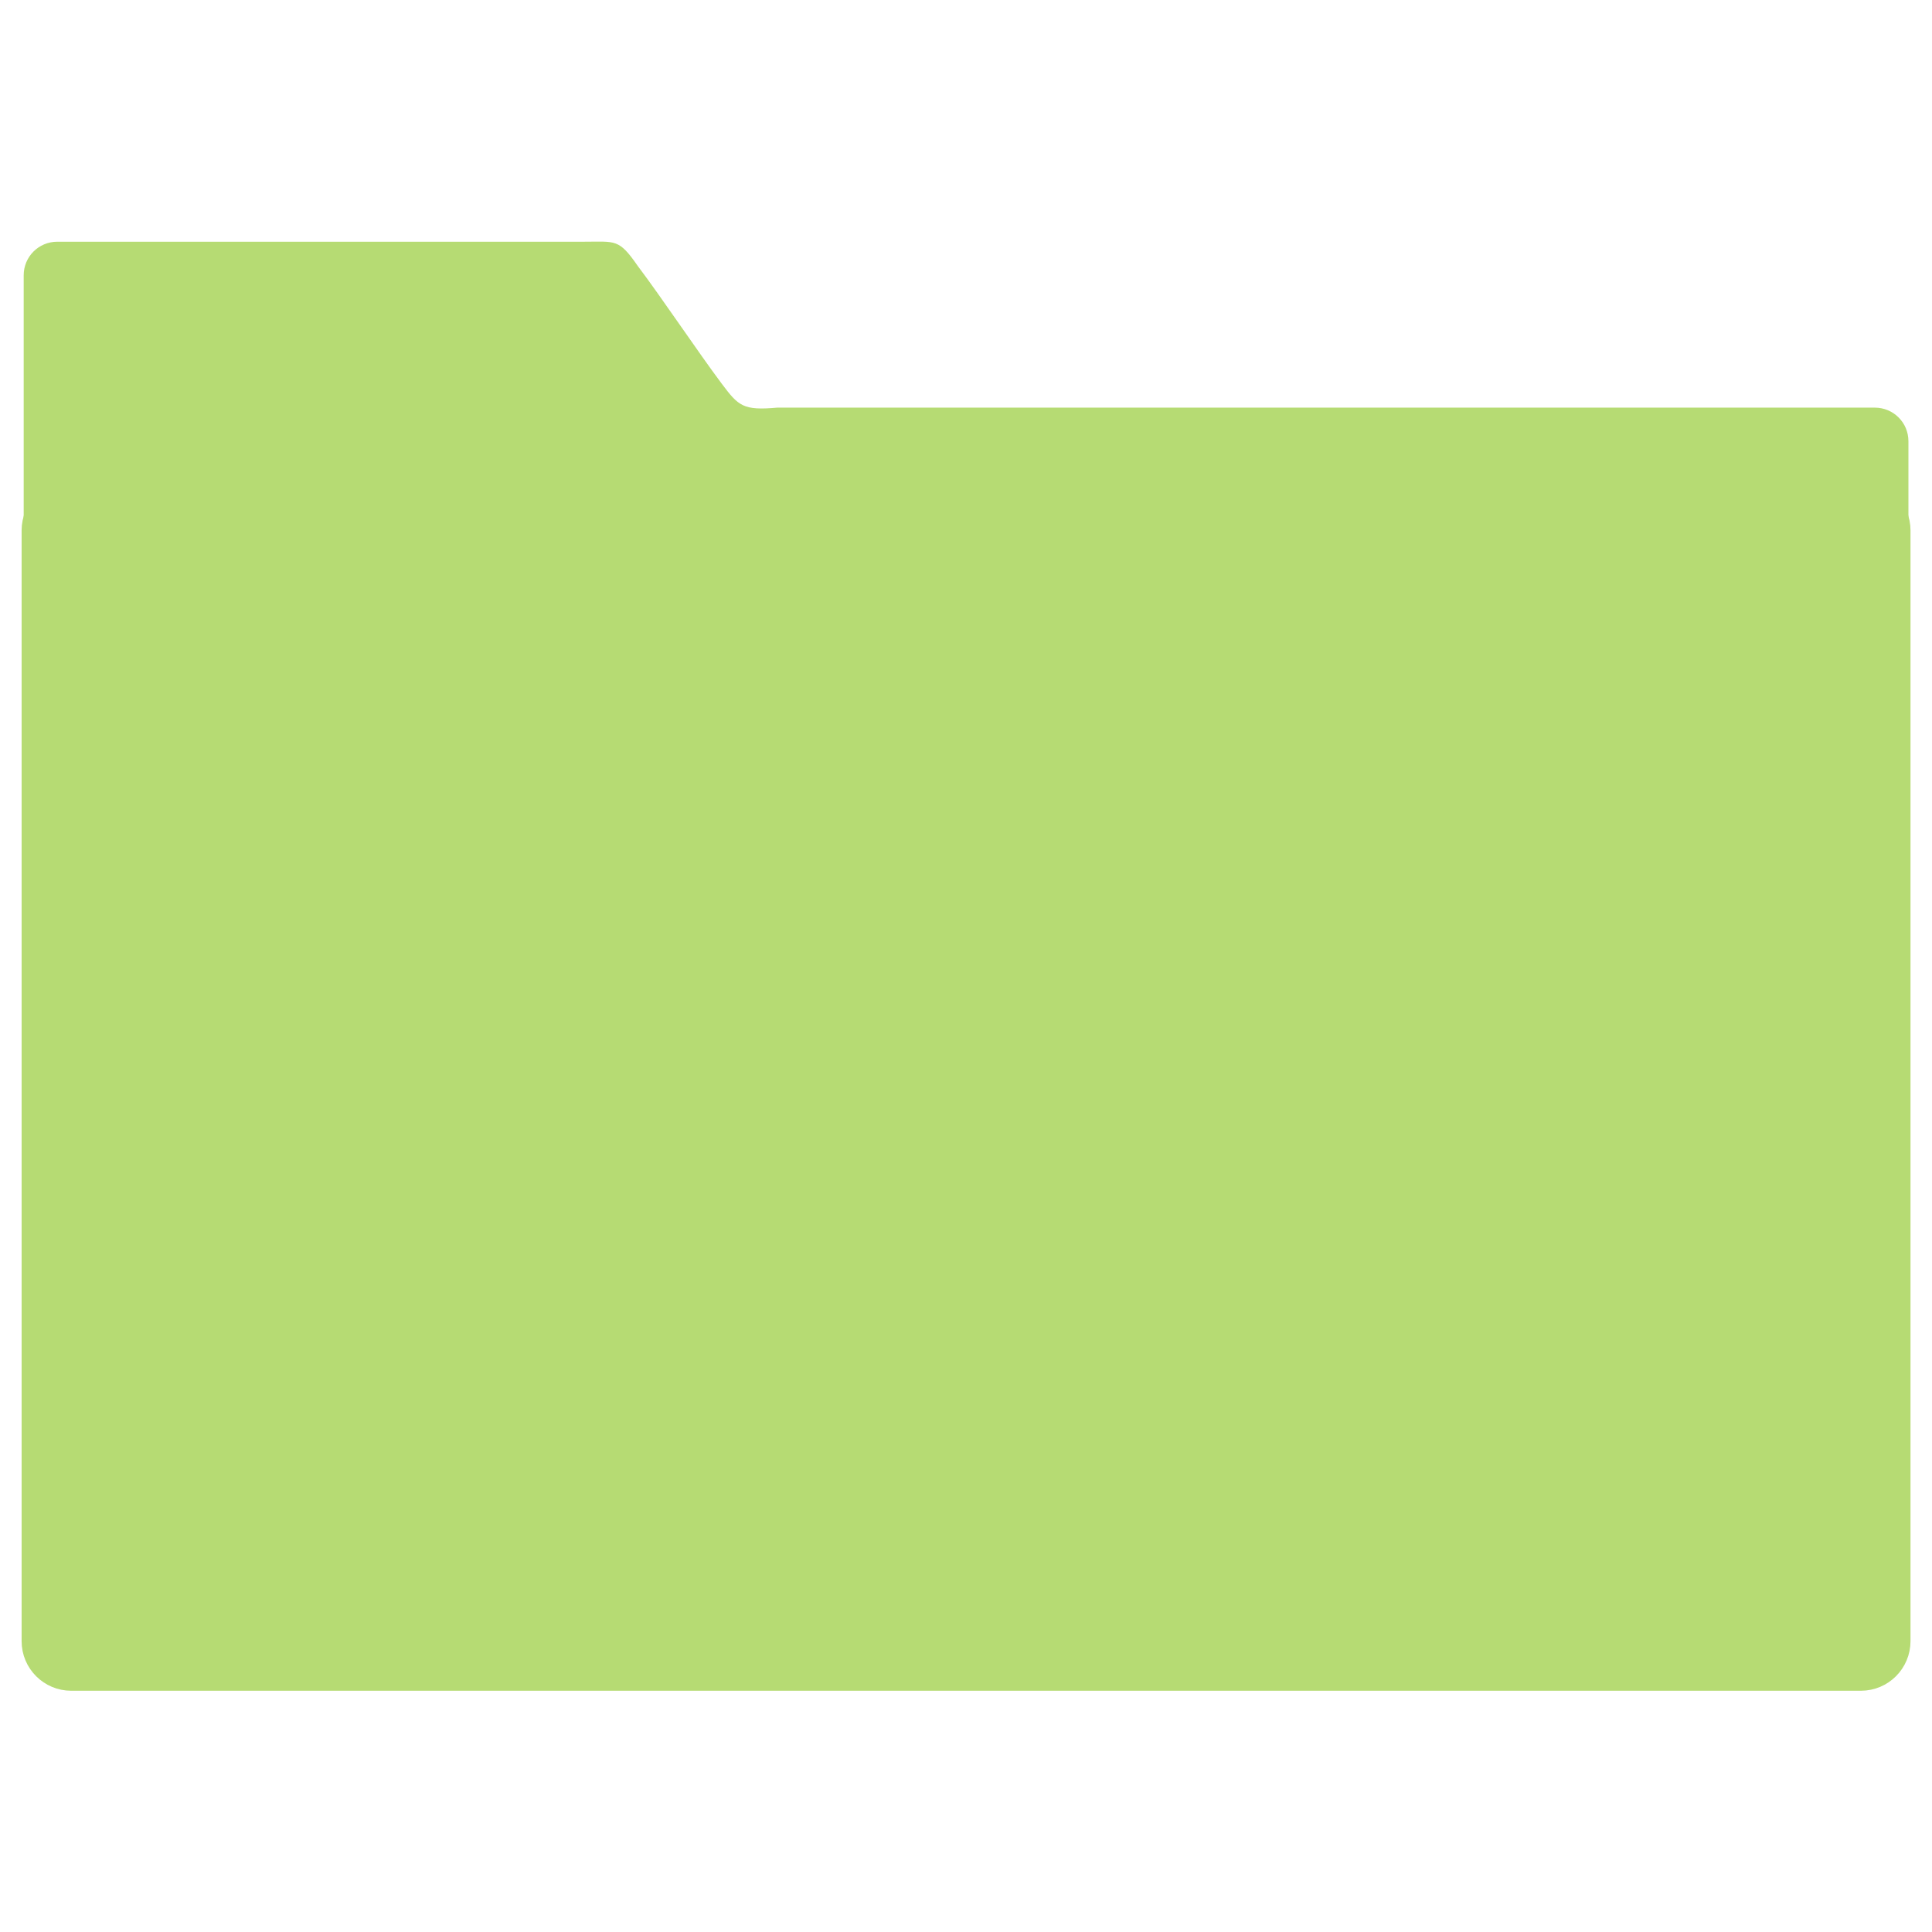
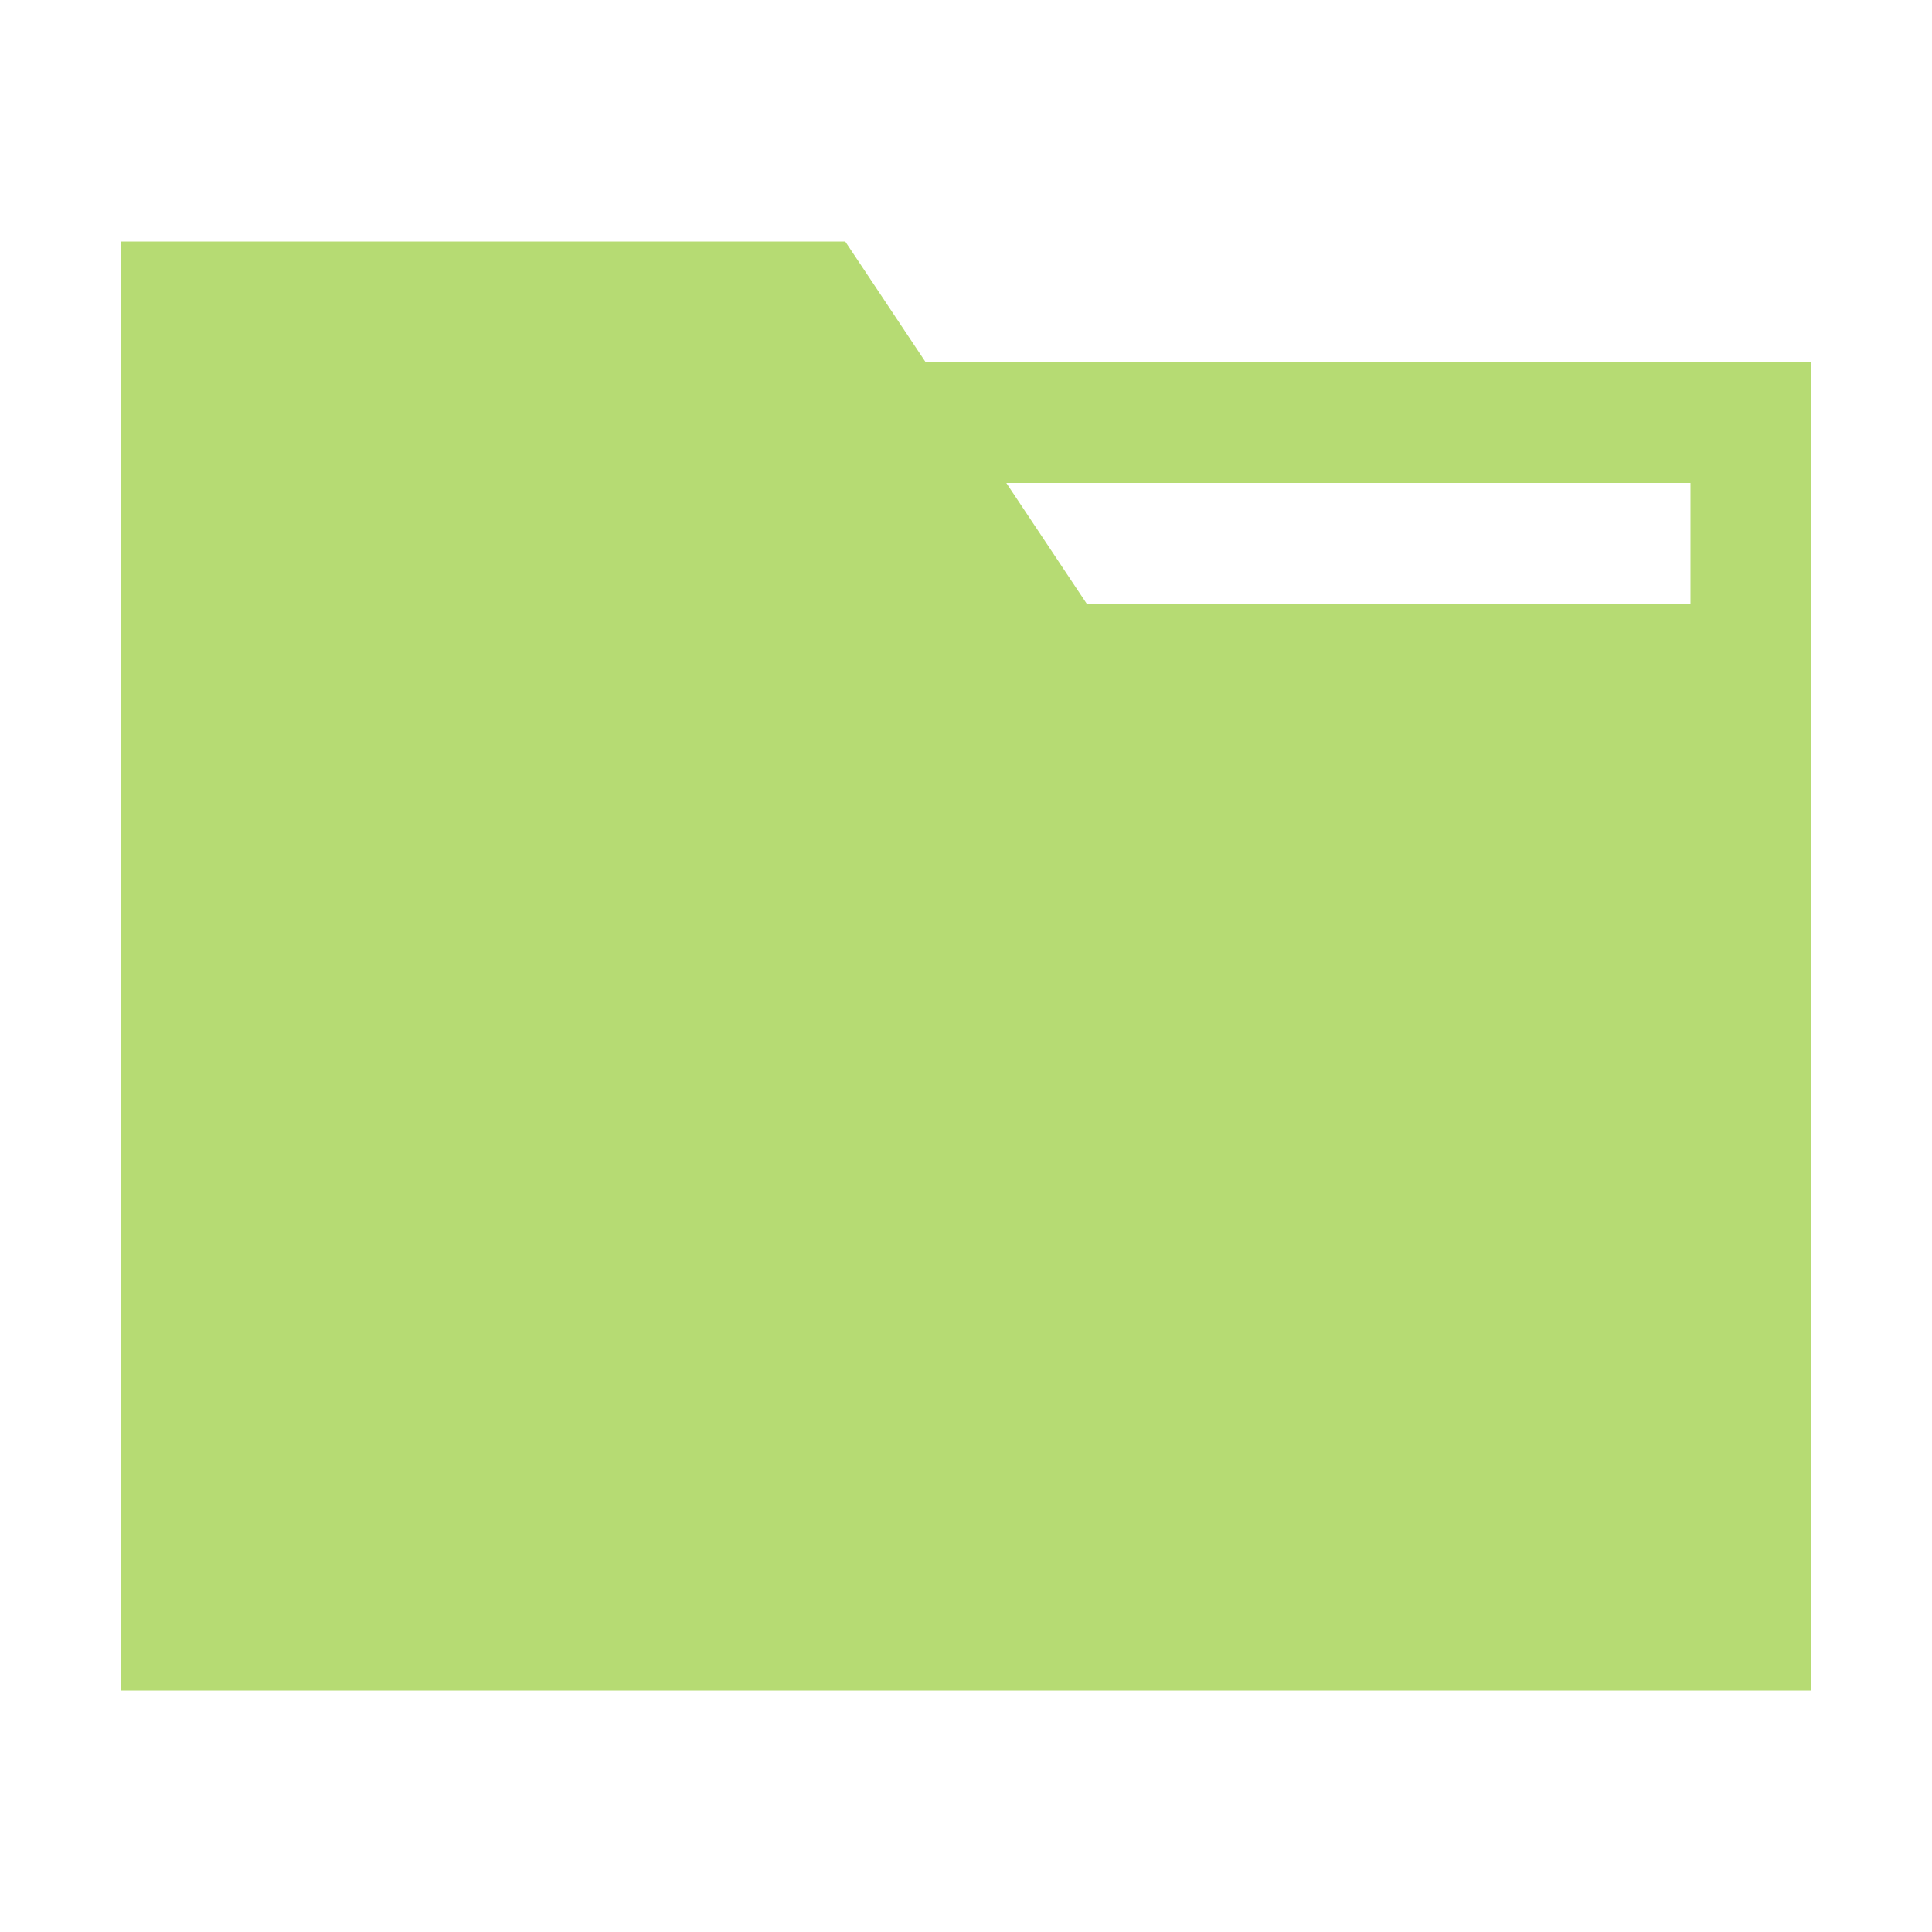
- <svg xmlns="http://www.w3.org/2000/svg" viewBox="0 0 16 16">
-   <g transform="matrix(.04235 0 0 .04193 12.359-25.862)" fill="#60aae5" stroke="#4f96d1">
-     <g fill="#b6db73">
-       <path transform="matrix(.7872 0 0 .79524 415.34 430.11)" d="m-884.1 294.78c-4.626 0-8.349 3.718-8.349 8.335v119.41l468.19 1v-79.2c0-4.618-3.724-8.335-8.35-8.335h-272.65c-8.51.751-9.607-.377-13.812-5.981-5.964-7.968-14.969-21.443-20.84-29.21-4.712-6.805-5.477-6.02-13.292-6.02z" stroke="none" color="#000" />
-       <path d="m.588 4.07c-.178 0-.32.142-.32.32v9.199c0 .178.142.32.32.32h14.824c.178 0 .32-.142.32-.32v-9.199c0-.178-.142-.32-.32-.32z" transform="matrix(23.61017 0 0 23.85134-291.8 616.81)" stroke="#70cbe2" stroke-width=".079" />
+ <svg xmlns="http://www.w3.org/2000/svg" width="22" height="22" id="svg2" version="1.1" viewBox="0 0 16 16">
+   <defs id="defs8" />
+   <g id="layer1" transform="translate(0,-1036.362)">
+     <g id="layer1-5" style="fill:#122036;fill-opacity:1">
+       <path id="rect4139" transform="translate(0,1036.362)" d="m 1,2 v 12 h 6 8 V 5 4 3 H 14 7.666 L 7,2 Z M 8.334,4 H 14 V 5 H 9 Z" style="opacity:1;fill:#b6db73;fill-opacity:1;stroke:none;stroke-width:2;stroke-linecap:round;stroke-linejoin:round;stroke-miterlimit:4;stroke-dasharray:none;stroke-opacity:1" />
    </g>
-     <rect transform="matrix(.7872 0 0 .79524 415.34 430.11)" y="356.85" x="-890.28" height="295.13" width="463.85" fill="none" stroke="#b6db73" stroke-linejoin="round" stroke-linecap="round" stroke-width="5.376" rx="9.63" />
  </g>
</svg>
